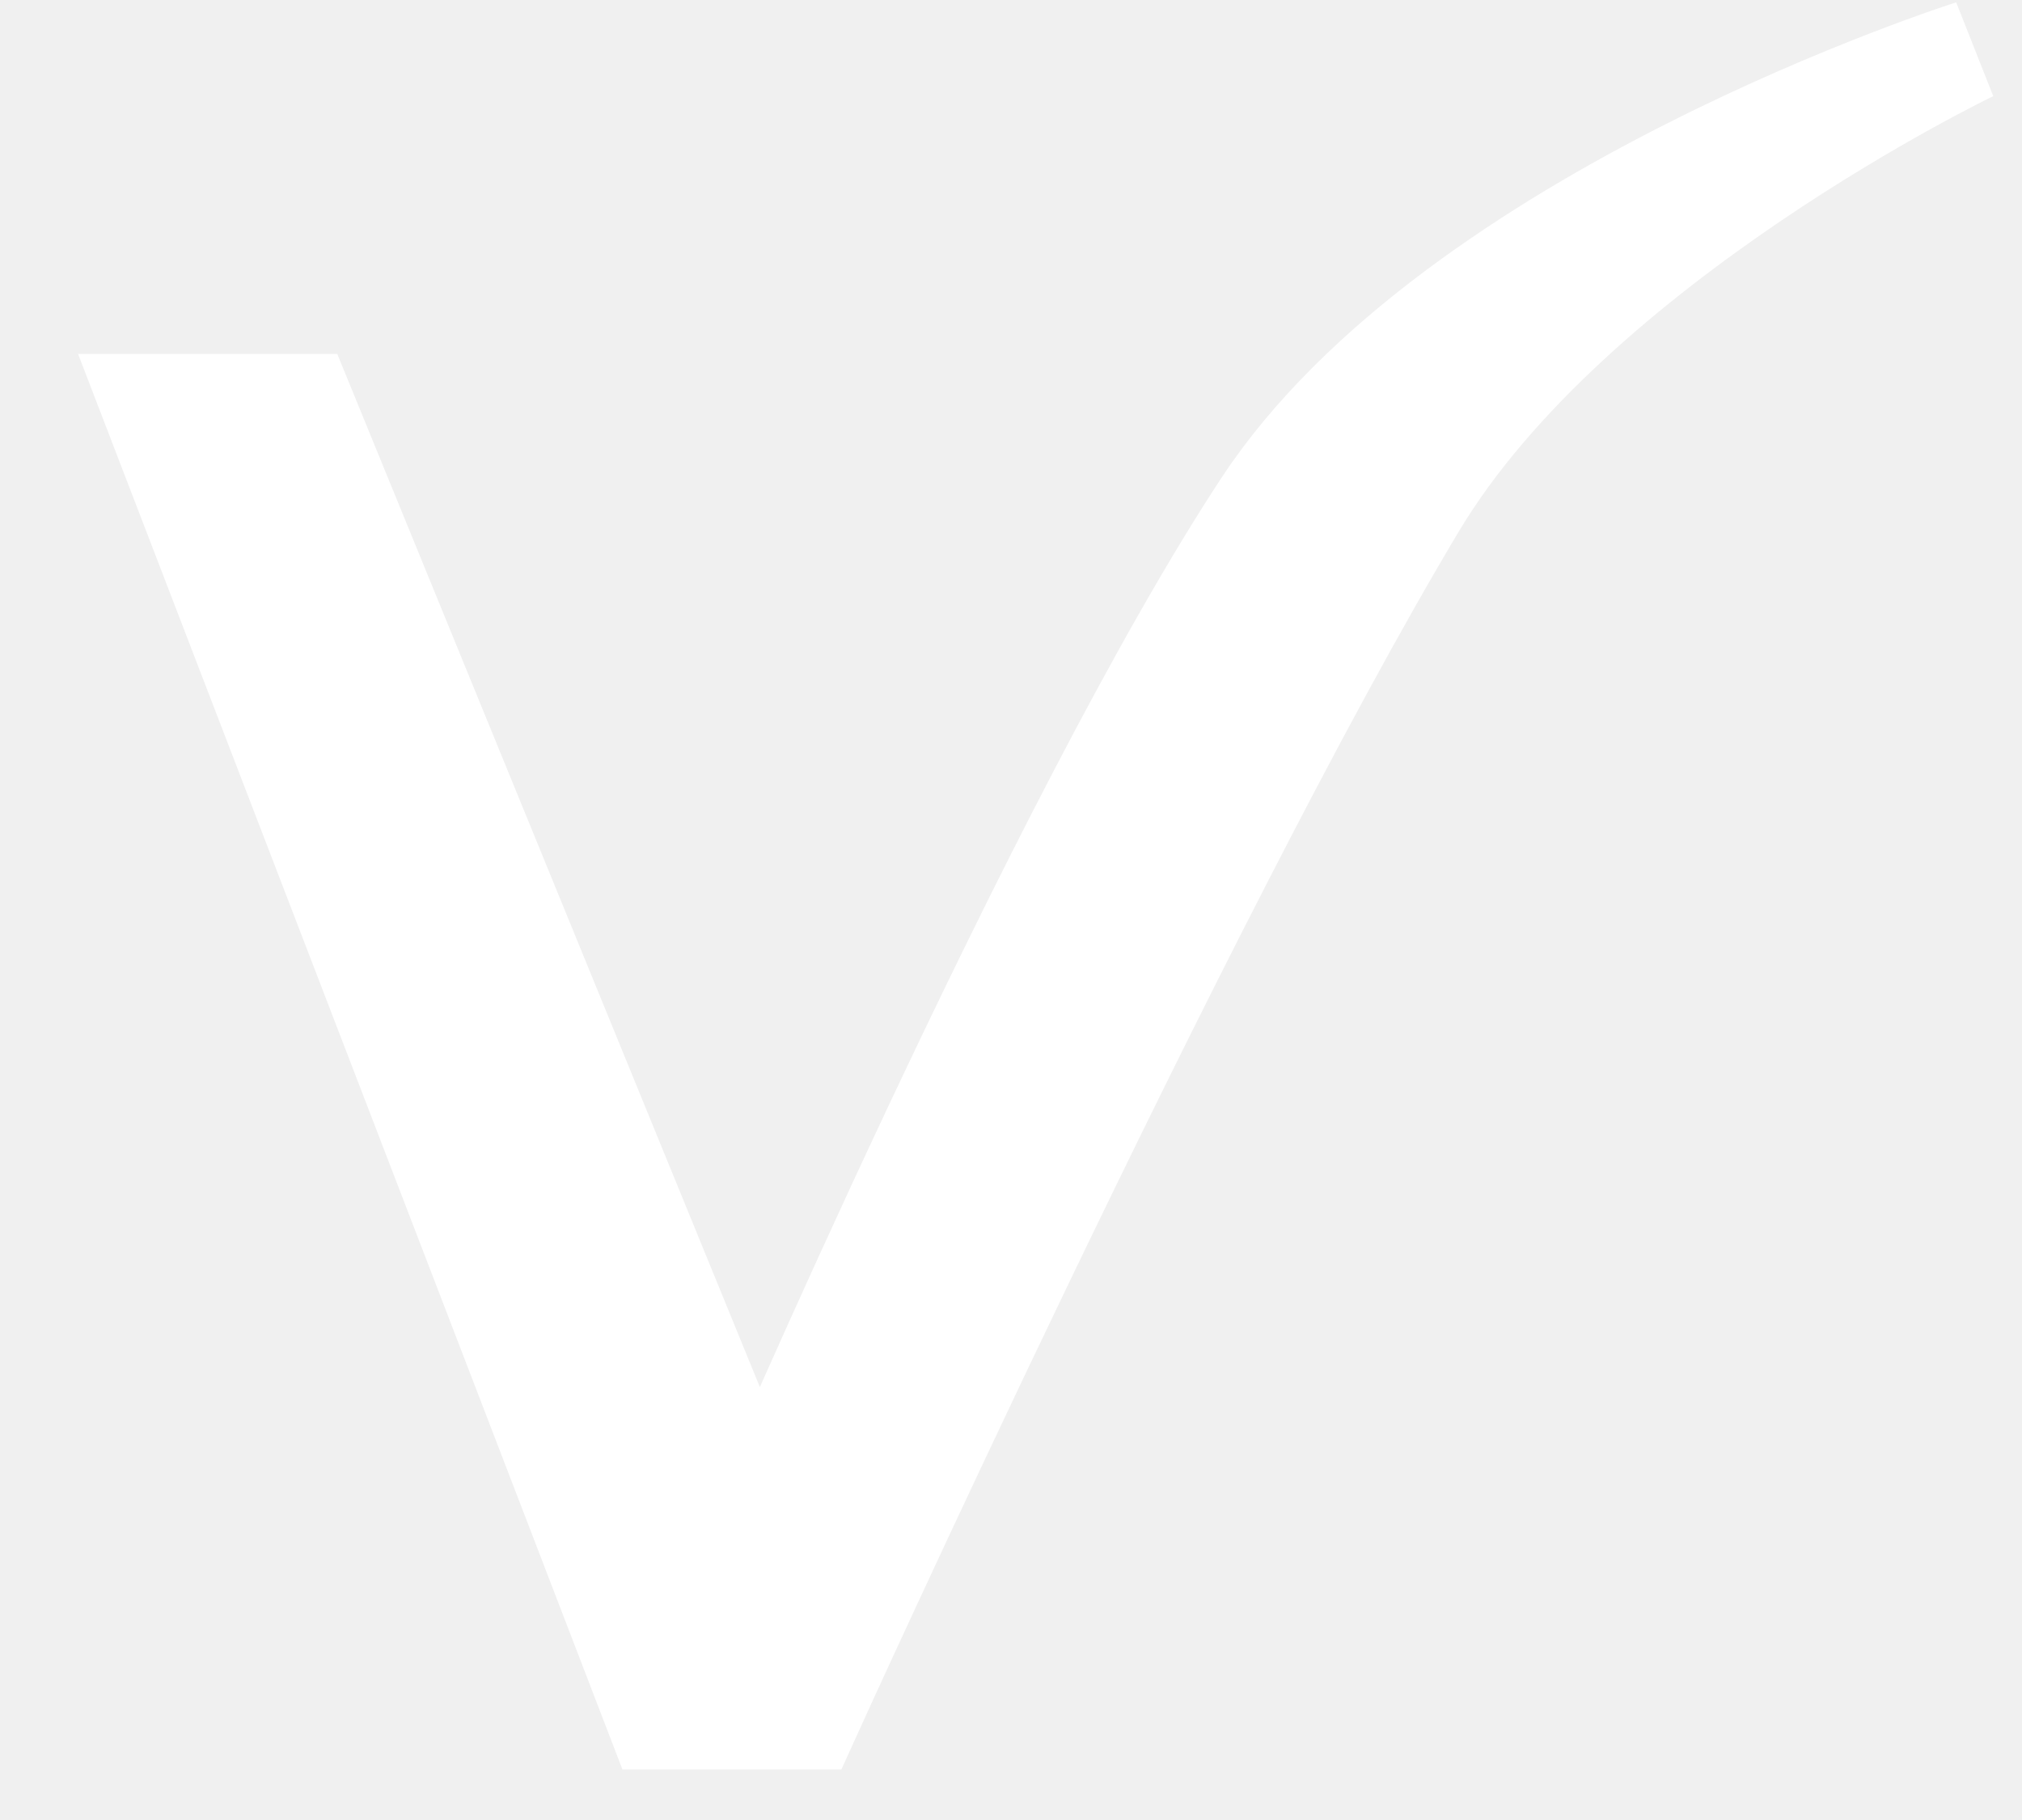
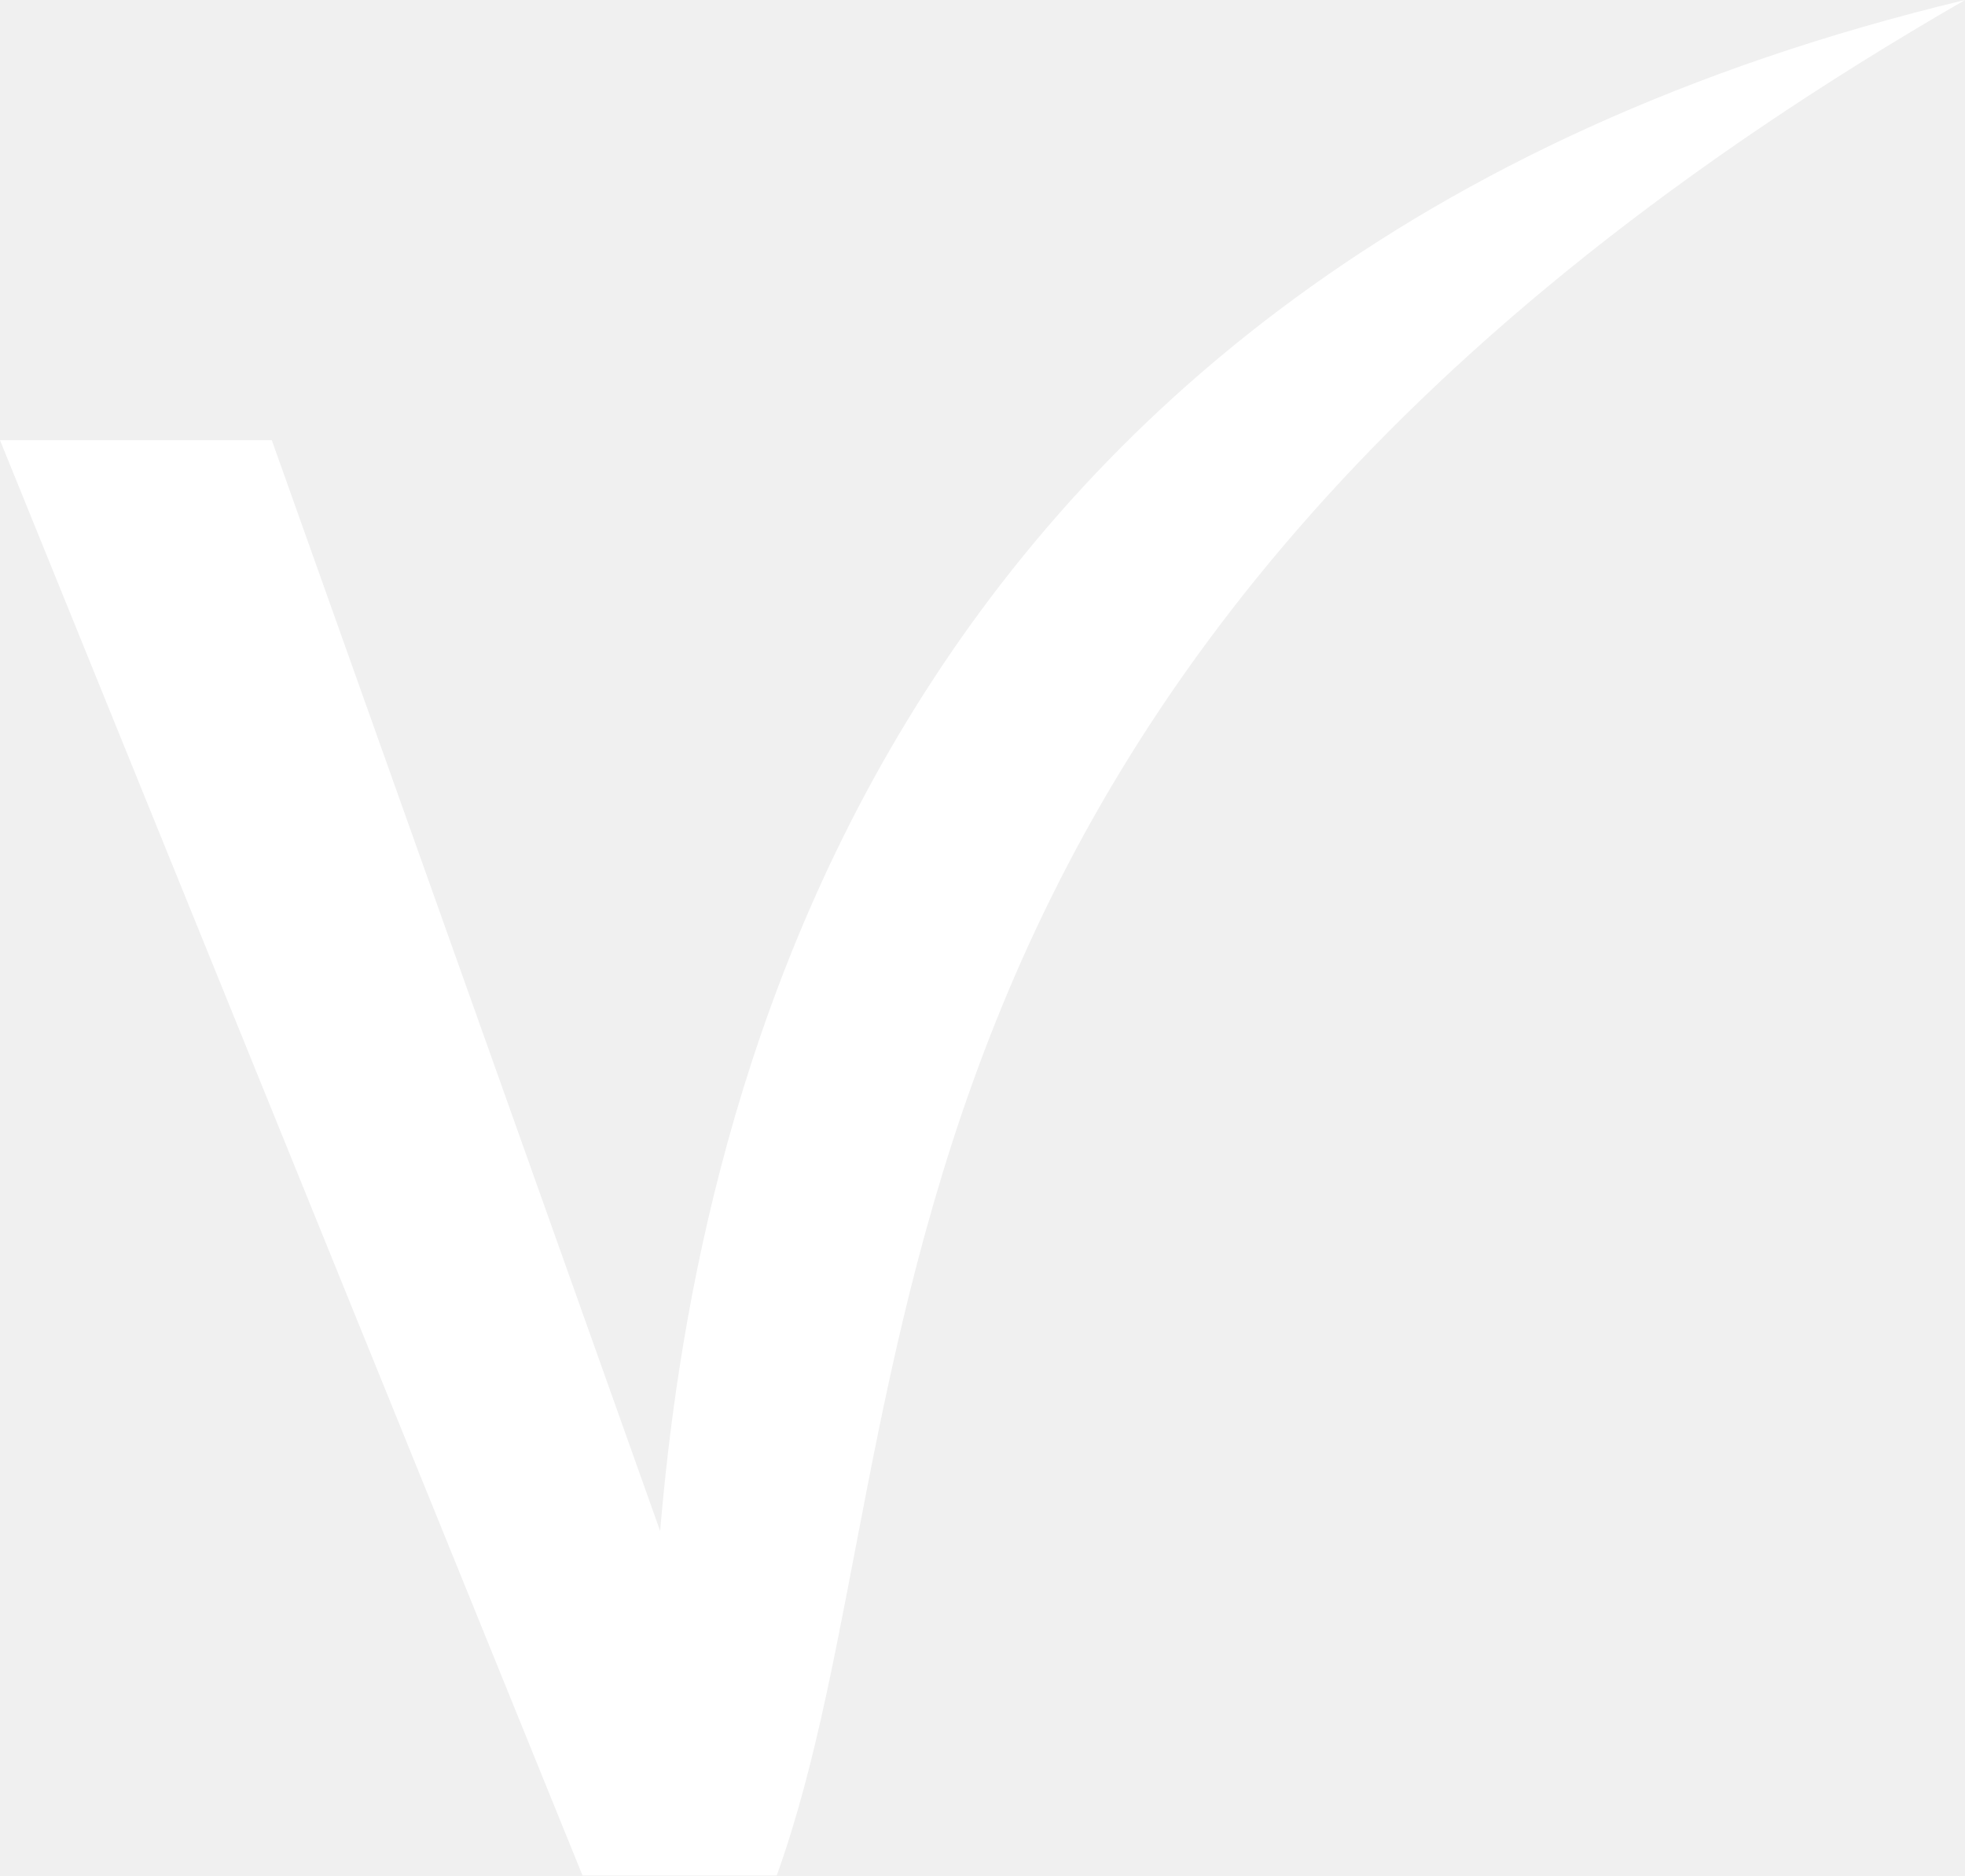
- <svg xmlns="http://www.w3.org/2000/svg" width="20" height="18" viewBox="0 0 20 18" fill="none">
-   <path d="M3 4H1.5L6.5 17H8C8 17 11.686 8.869 14 5C15.566 2.383 19.5 0.5 19.5 0.5C19.5 0.5 14.401 2.115 12.5 5C10.462 8.094 7.5 15 7.5 15L3 4Z" fill="white" stroke="white" stroke-linecap="round" />
+ <svg xmlns="http://www.w3.org/2000/svg" width="22" height="21" viewBox="0 0 22 21" fill="none">
+   <path d="M7.391 17.143C7.754 12.857 9.5 3 22 0C9 7.5 10.5 16 8.696 21H6.522L0 4.929H3.043L7.391 17.143Z" fill="white" />
</svg>
